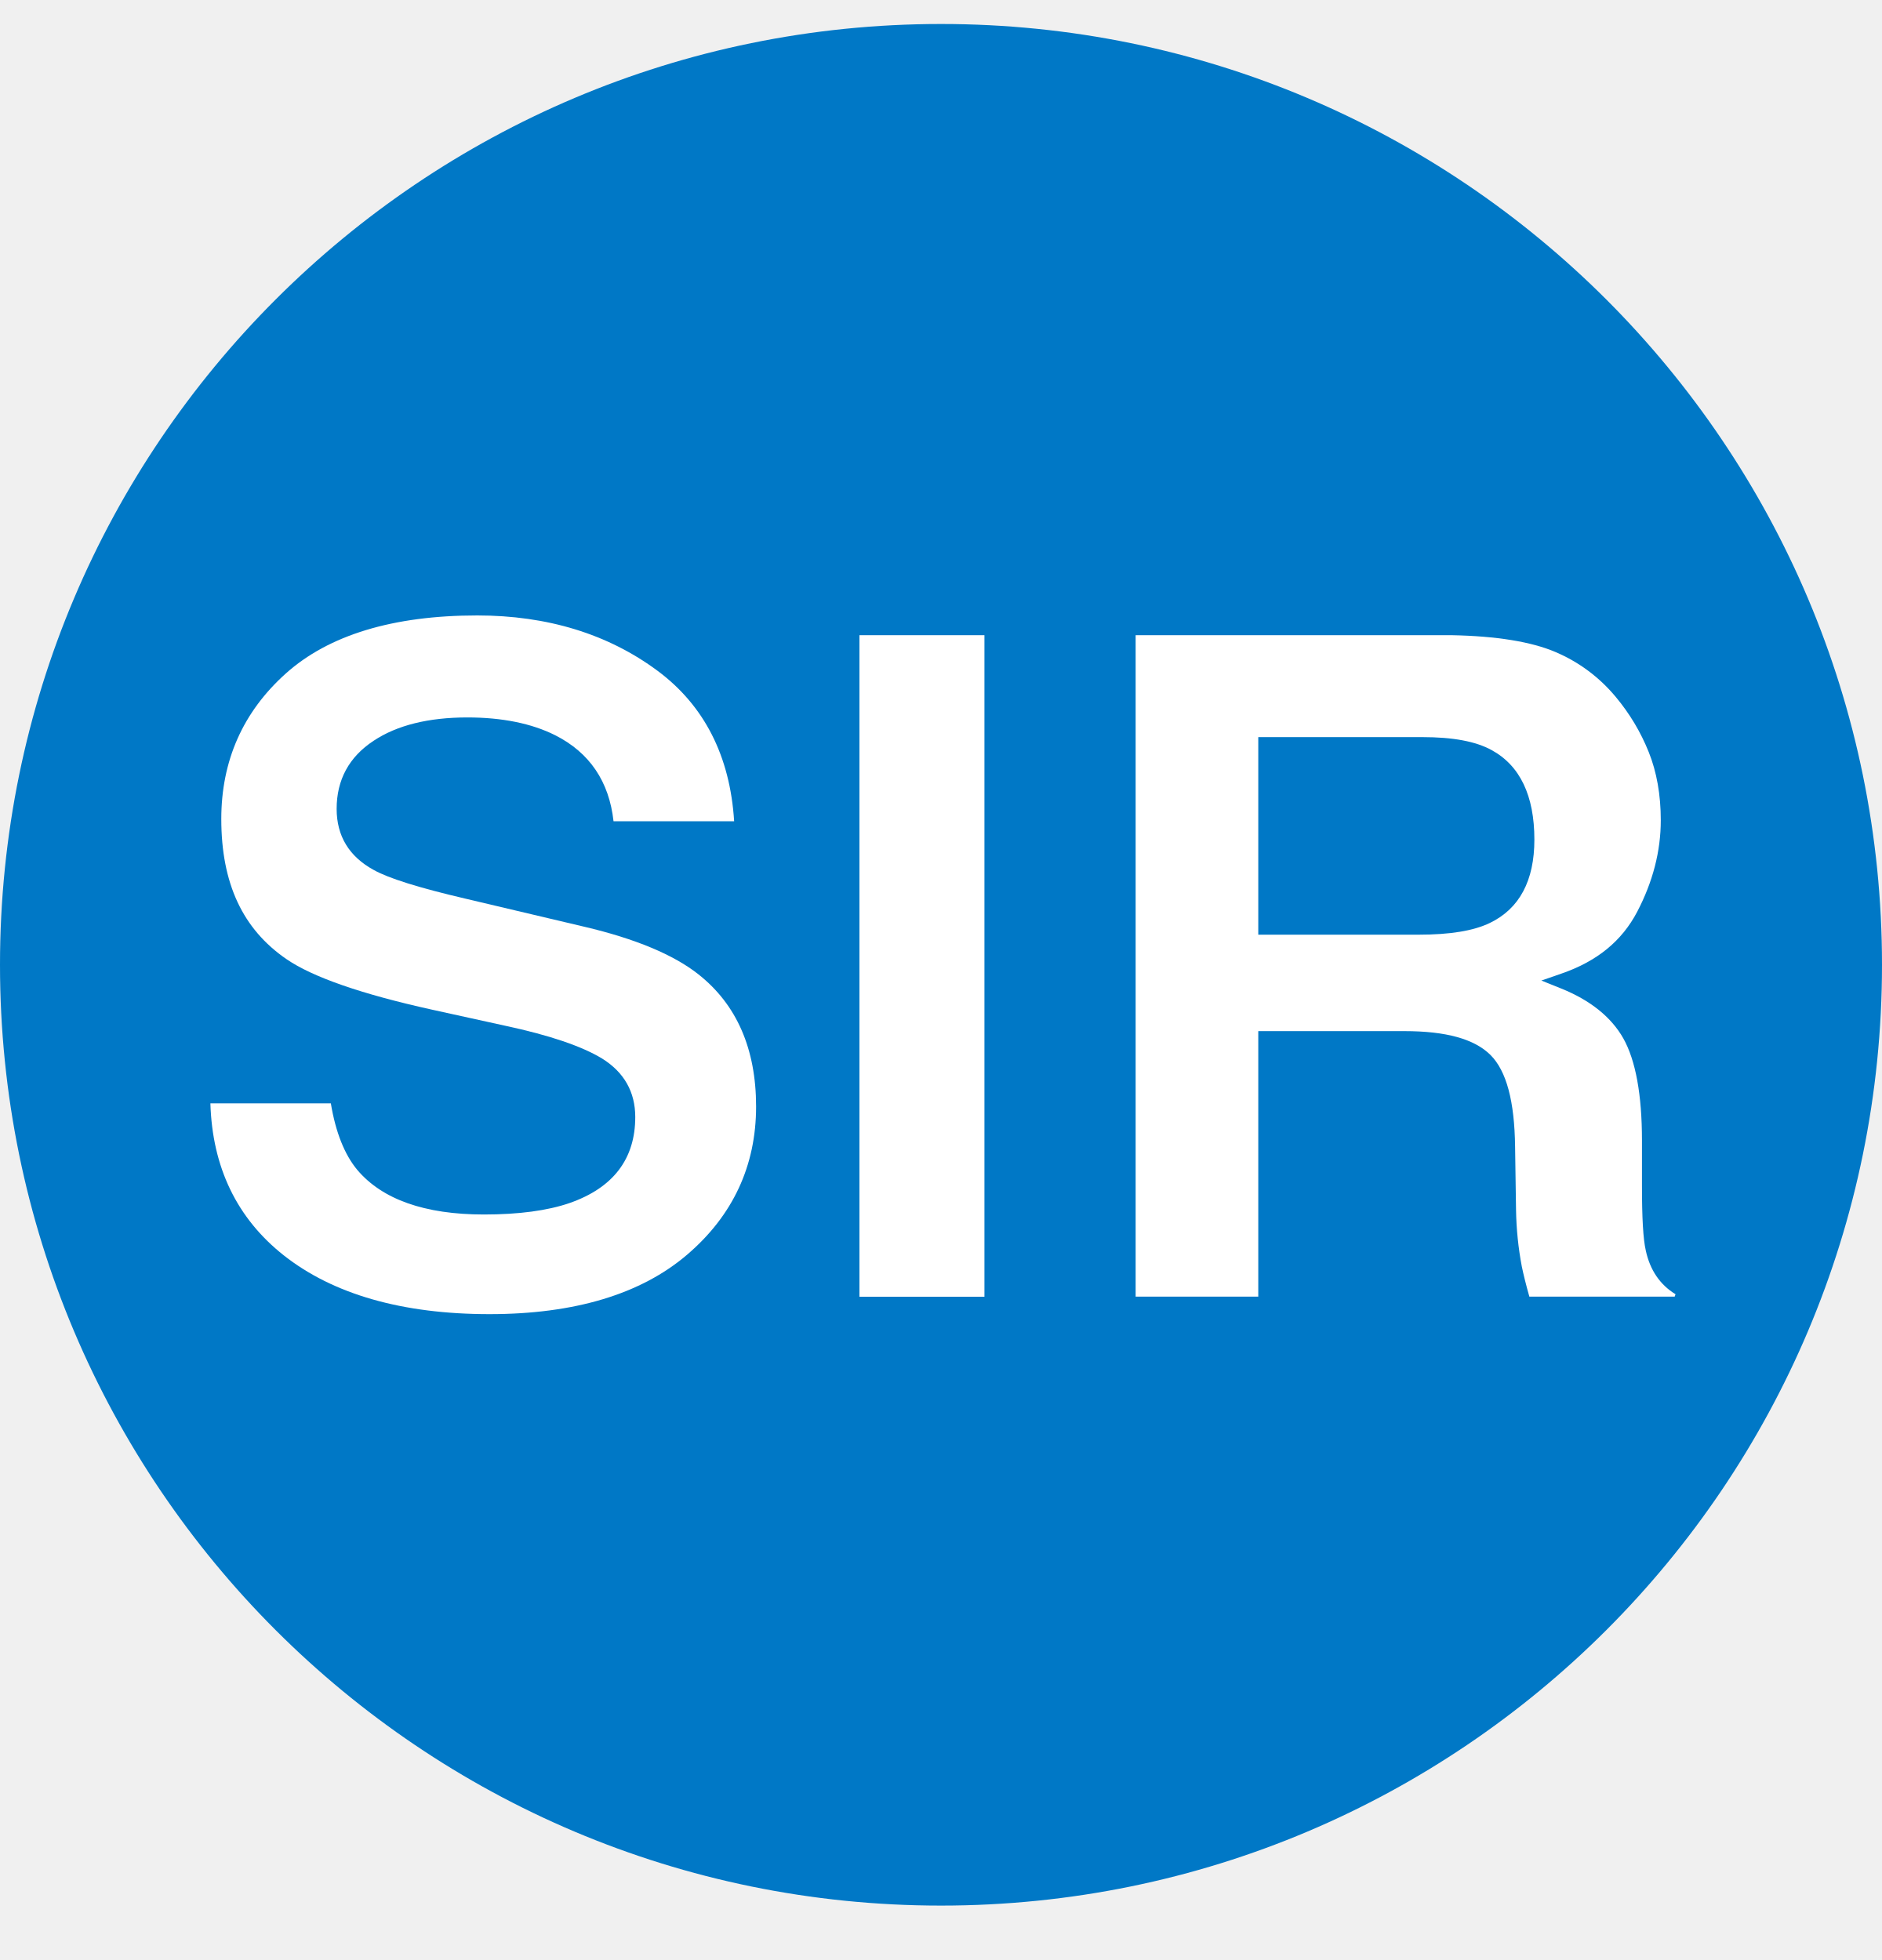
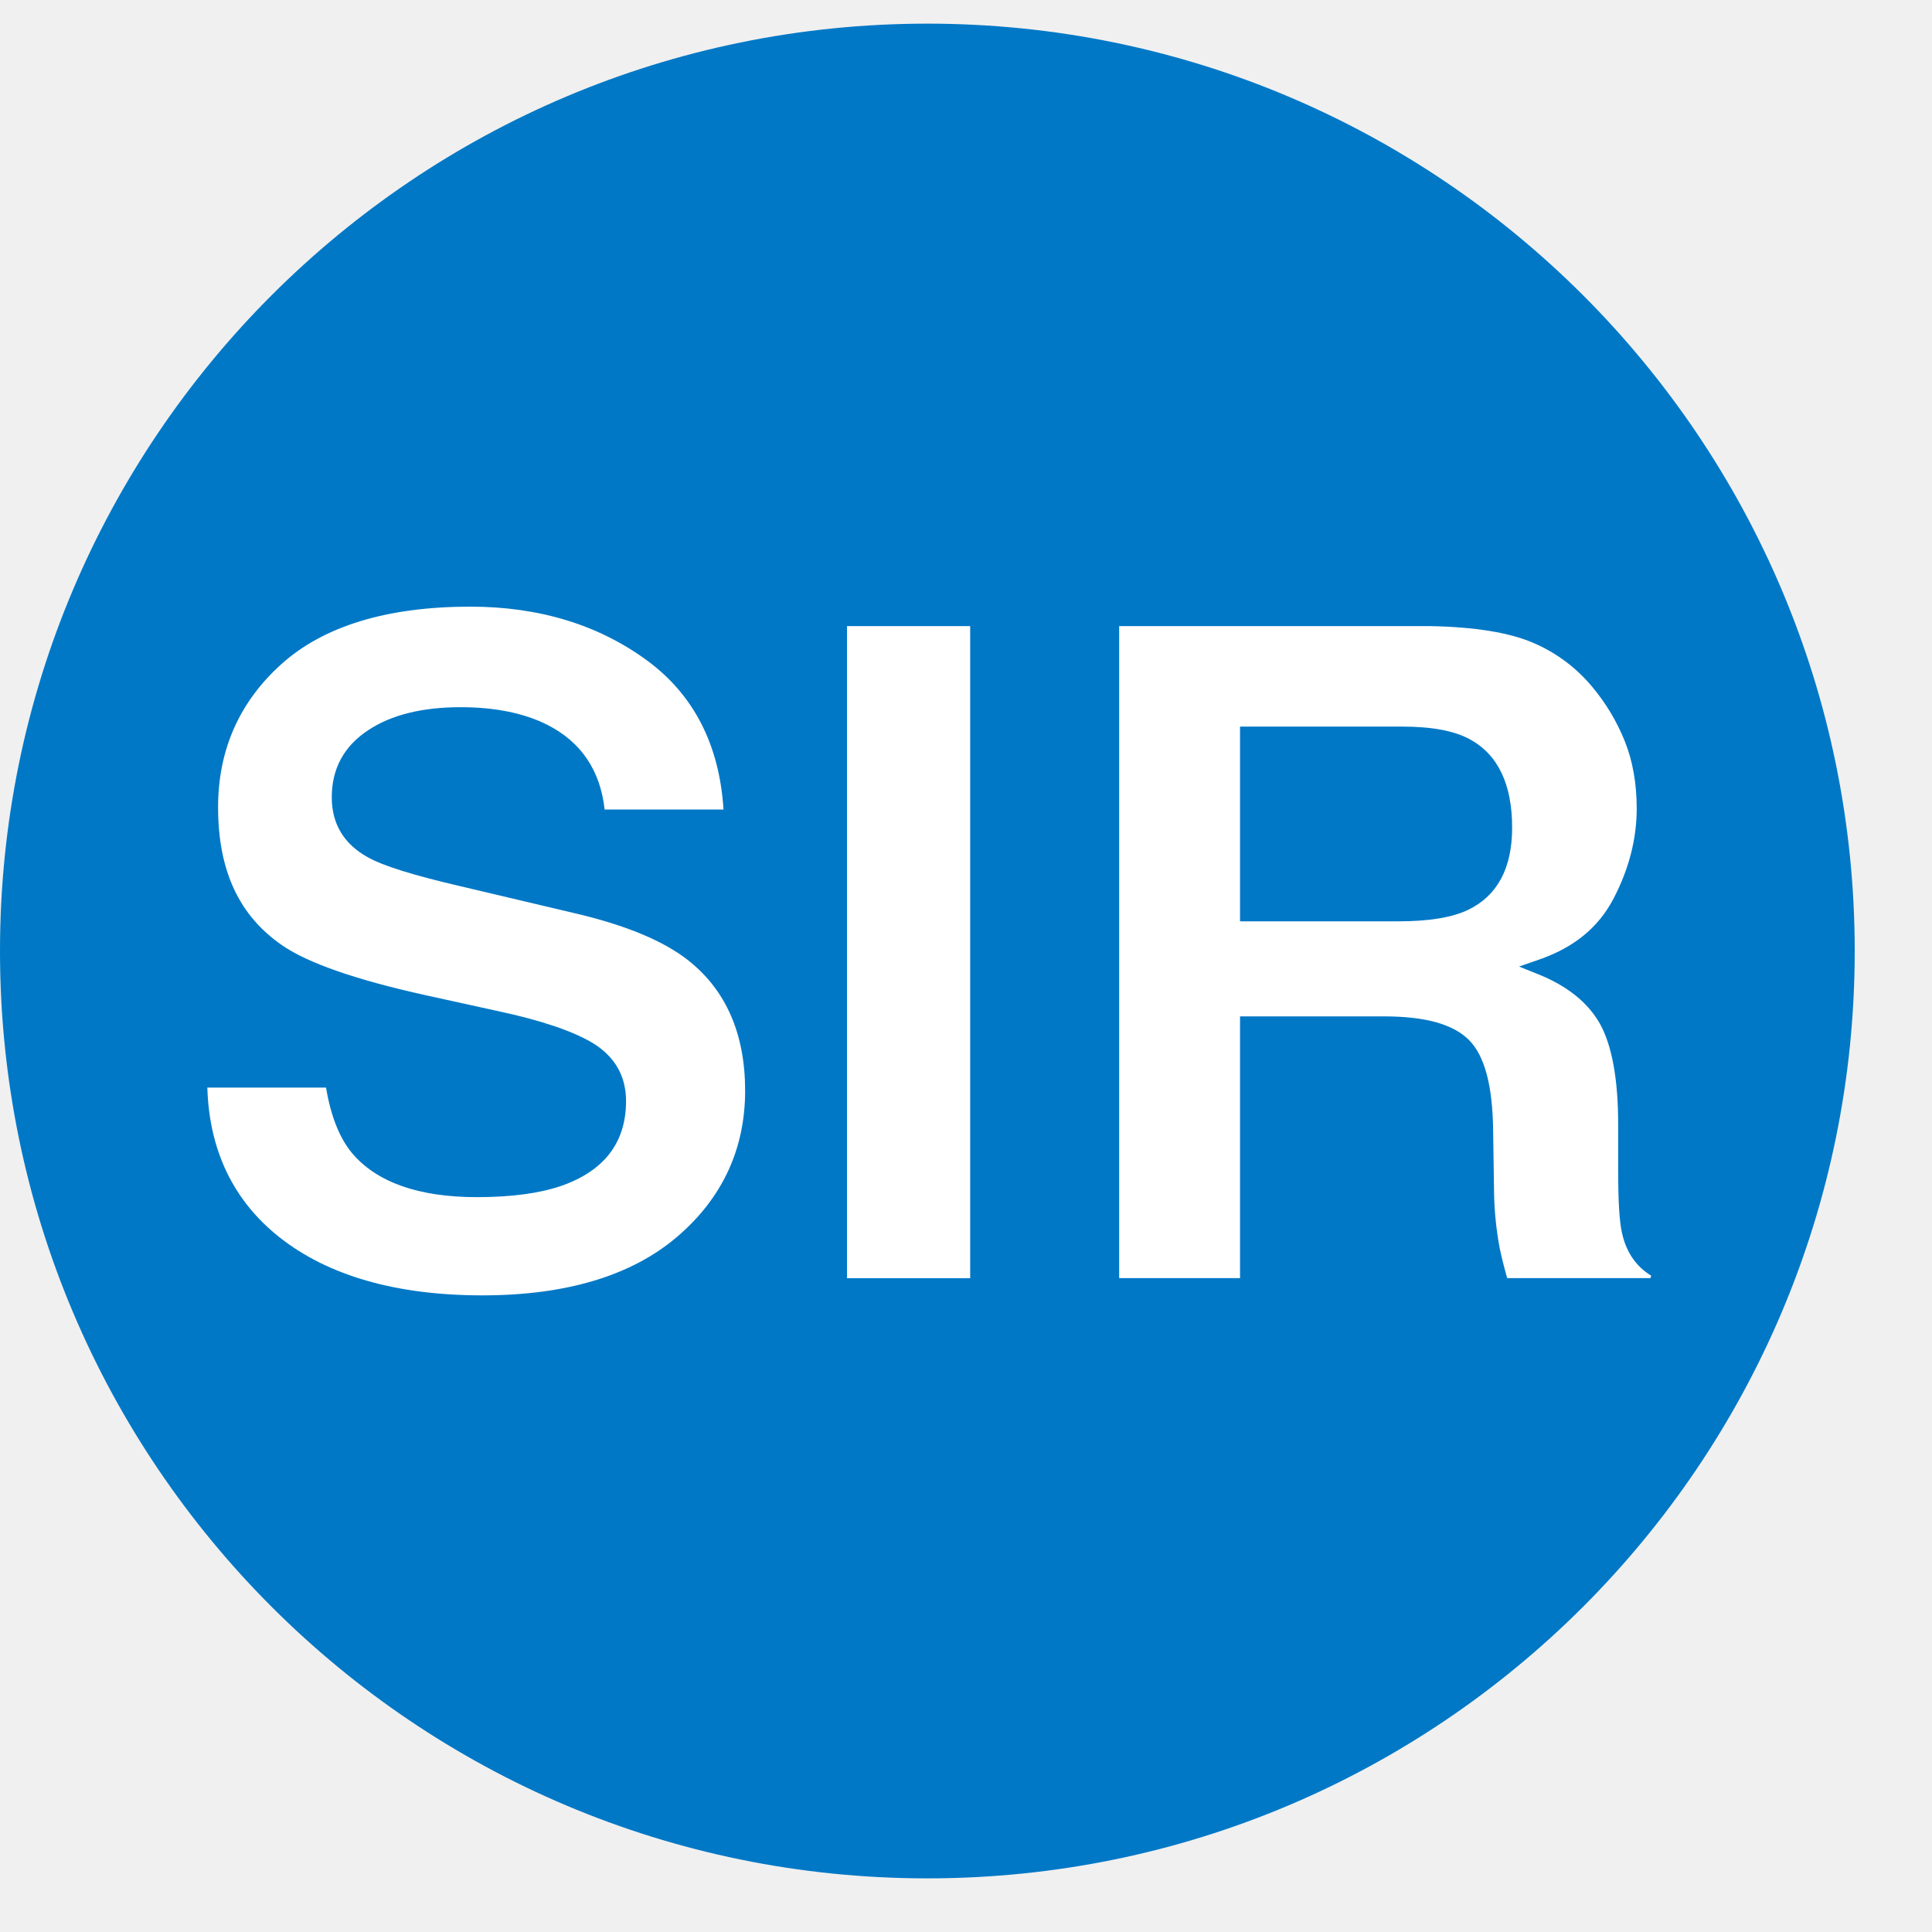
- <svg xmlns="http://www.w3.org/2000/svg" width="24px" height="25px" viewBox="0 0 24 25" version="1.1">
+ <svg xmlns="http://www.w3.org/2000/svg" width="25px" height="25px" viewBox="0 0 25 25" version="1.1">
  <defs />
  <g id="Page-1" stroke="none" stroke-width="1" fill="none" fill-rule="evenodd">
    <g id="Modes-of-transport-and-lines" transform="translate(-171, -1121)">
      <g id="SIR" transform="translate(171, 1121)">
        <path d="M0,12.306 C0,5.679 5.372,0.306 12,0.306 C18.627,0.306 24,5.679 24,12.306 C24,18.934 18.627,24.306 12,24.306 C5.372,24.306 0,18.934 0,12.306" id="Fill-81" fill="#0078C6" />
        <path d="M6.242,16.762 C5.133,16.762 4.251,16.51 3.621,16.014 C3.022,15.542 2.707,14.889 2.683,14.073 L4.219,14.073 C4.28,14.442 4.394,14.727 4.556,14.922 C4.875,15.299 5.417,15.491 6.171,15.491 C6.615,15.491 6.982,15.442 7.263,15.345 C7.82,15.151 8.101,14.782 8.101,14.248 C8.101,13.928 7.959,13.676 7.677,13.501 C7.416,13.343 7.002,13.203 6.445,13.084 L5.512,12.879 C4.61,12.68 3.984,12.462 3.652,12.233 C3.094,11.85 2.822,11.266 2.822,10.446 C2.822,9.704 3.098,9.081 3.643,8.592 C4.191,8.1 5.013,7.85 6.086,7.85 C6.98,7.85 7.753,8.087 8.384,8.555 C8.981,8.998 9.31,9.644 9.362,10.475 L7.824,10.475 C7.768,9.968 7.518,9.599 7.08,9.378 C6.779,9.227 6.402,9.151 5.96,9.151 C5.466,9.151 5.063,9.25 4.764,9.449 C4.451,9.655 4.293,9.947 4.293,10.317 C4.293,10.663 4.452,10.925 4.765,11.096 C4.954,11.202 5.338,11.323 5.938,11.463 L7.453,11.821 C8.1,11.973 8.59,12.177 8.907,12.428 C9.395,12.813 9.642,13.38 9.642,14.114 C9.642,14.869 9.346,15.505 8.762,16.004 C8.174,16.507 7.326,16.762 6.242,16.762" id="Fill-83" fill="#FFFFFF" />
        <polygon id="Fill-85" fill="#FFFFFF" points="10.96 16.54 12.554 16.54 12.554 8.102 10.96 8.102" />
        <path d="M16.046,11.922 L18.088,11.922 C18.492,11.922 18.791,11.873 19,11.772 C19.377,11.59 19.567,11.233 19.567,10.709 C19.567,10.149 19.384,9.765 19.021,9.567 C18.818,9.456 18.529,9.402 18.138,9.402 L16.046,9.402 L16.046,11.922 Z M19.503,16.539 C19.459,16.384 19.428,16.256 19.407,16.156 C19.362,15.92 19.337,15.678 19.333,15.43 L19.321,14.628 C19.314,14.044 19.211,13.661 19.008,13.457 C18.802,13.252 18.442,13.152 17.908,13.152 L16.046,13.152 L16.046,16.539 L14.482,16.539 L14.482,8.102 L18.513,8.102 C19.086,8.113 19.531,8.186 19.837,8.317 C20.139,8.446 20.398,8.64 20.607,8.892 C20.782,9.102 20.923,9.337 21.025,9.592 C21.127,9.845 21.179,10.139 21.179,10.463 C21.179,10.856 21.078,11.247 20.879,11.628 C20.683,12.003 20.366,12.262 19.91,12.419 L19.656,12.507 L19.905,12.607 C20.279,12.757 20.548,12.973 20.702,13.246 C20.858,13.525 20.939,13.962 20.939,14.547 L20.939,15.127 C20.939,15.534 20.954,15.804 20.988,15.952 C21.042,16.201 21.17,16.388 21.367,16.508 L21.356,16.539 L19.503,16.539 Z" id="Fill-87" fill="#FFFFFF" />
      </g>
    </g>
  </g>
</svg>
